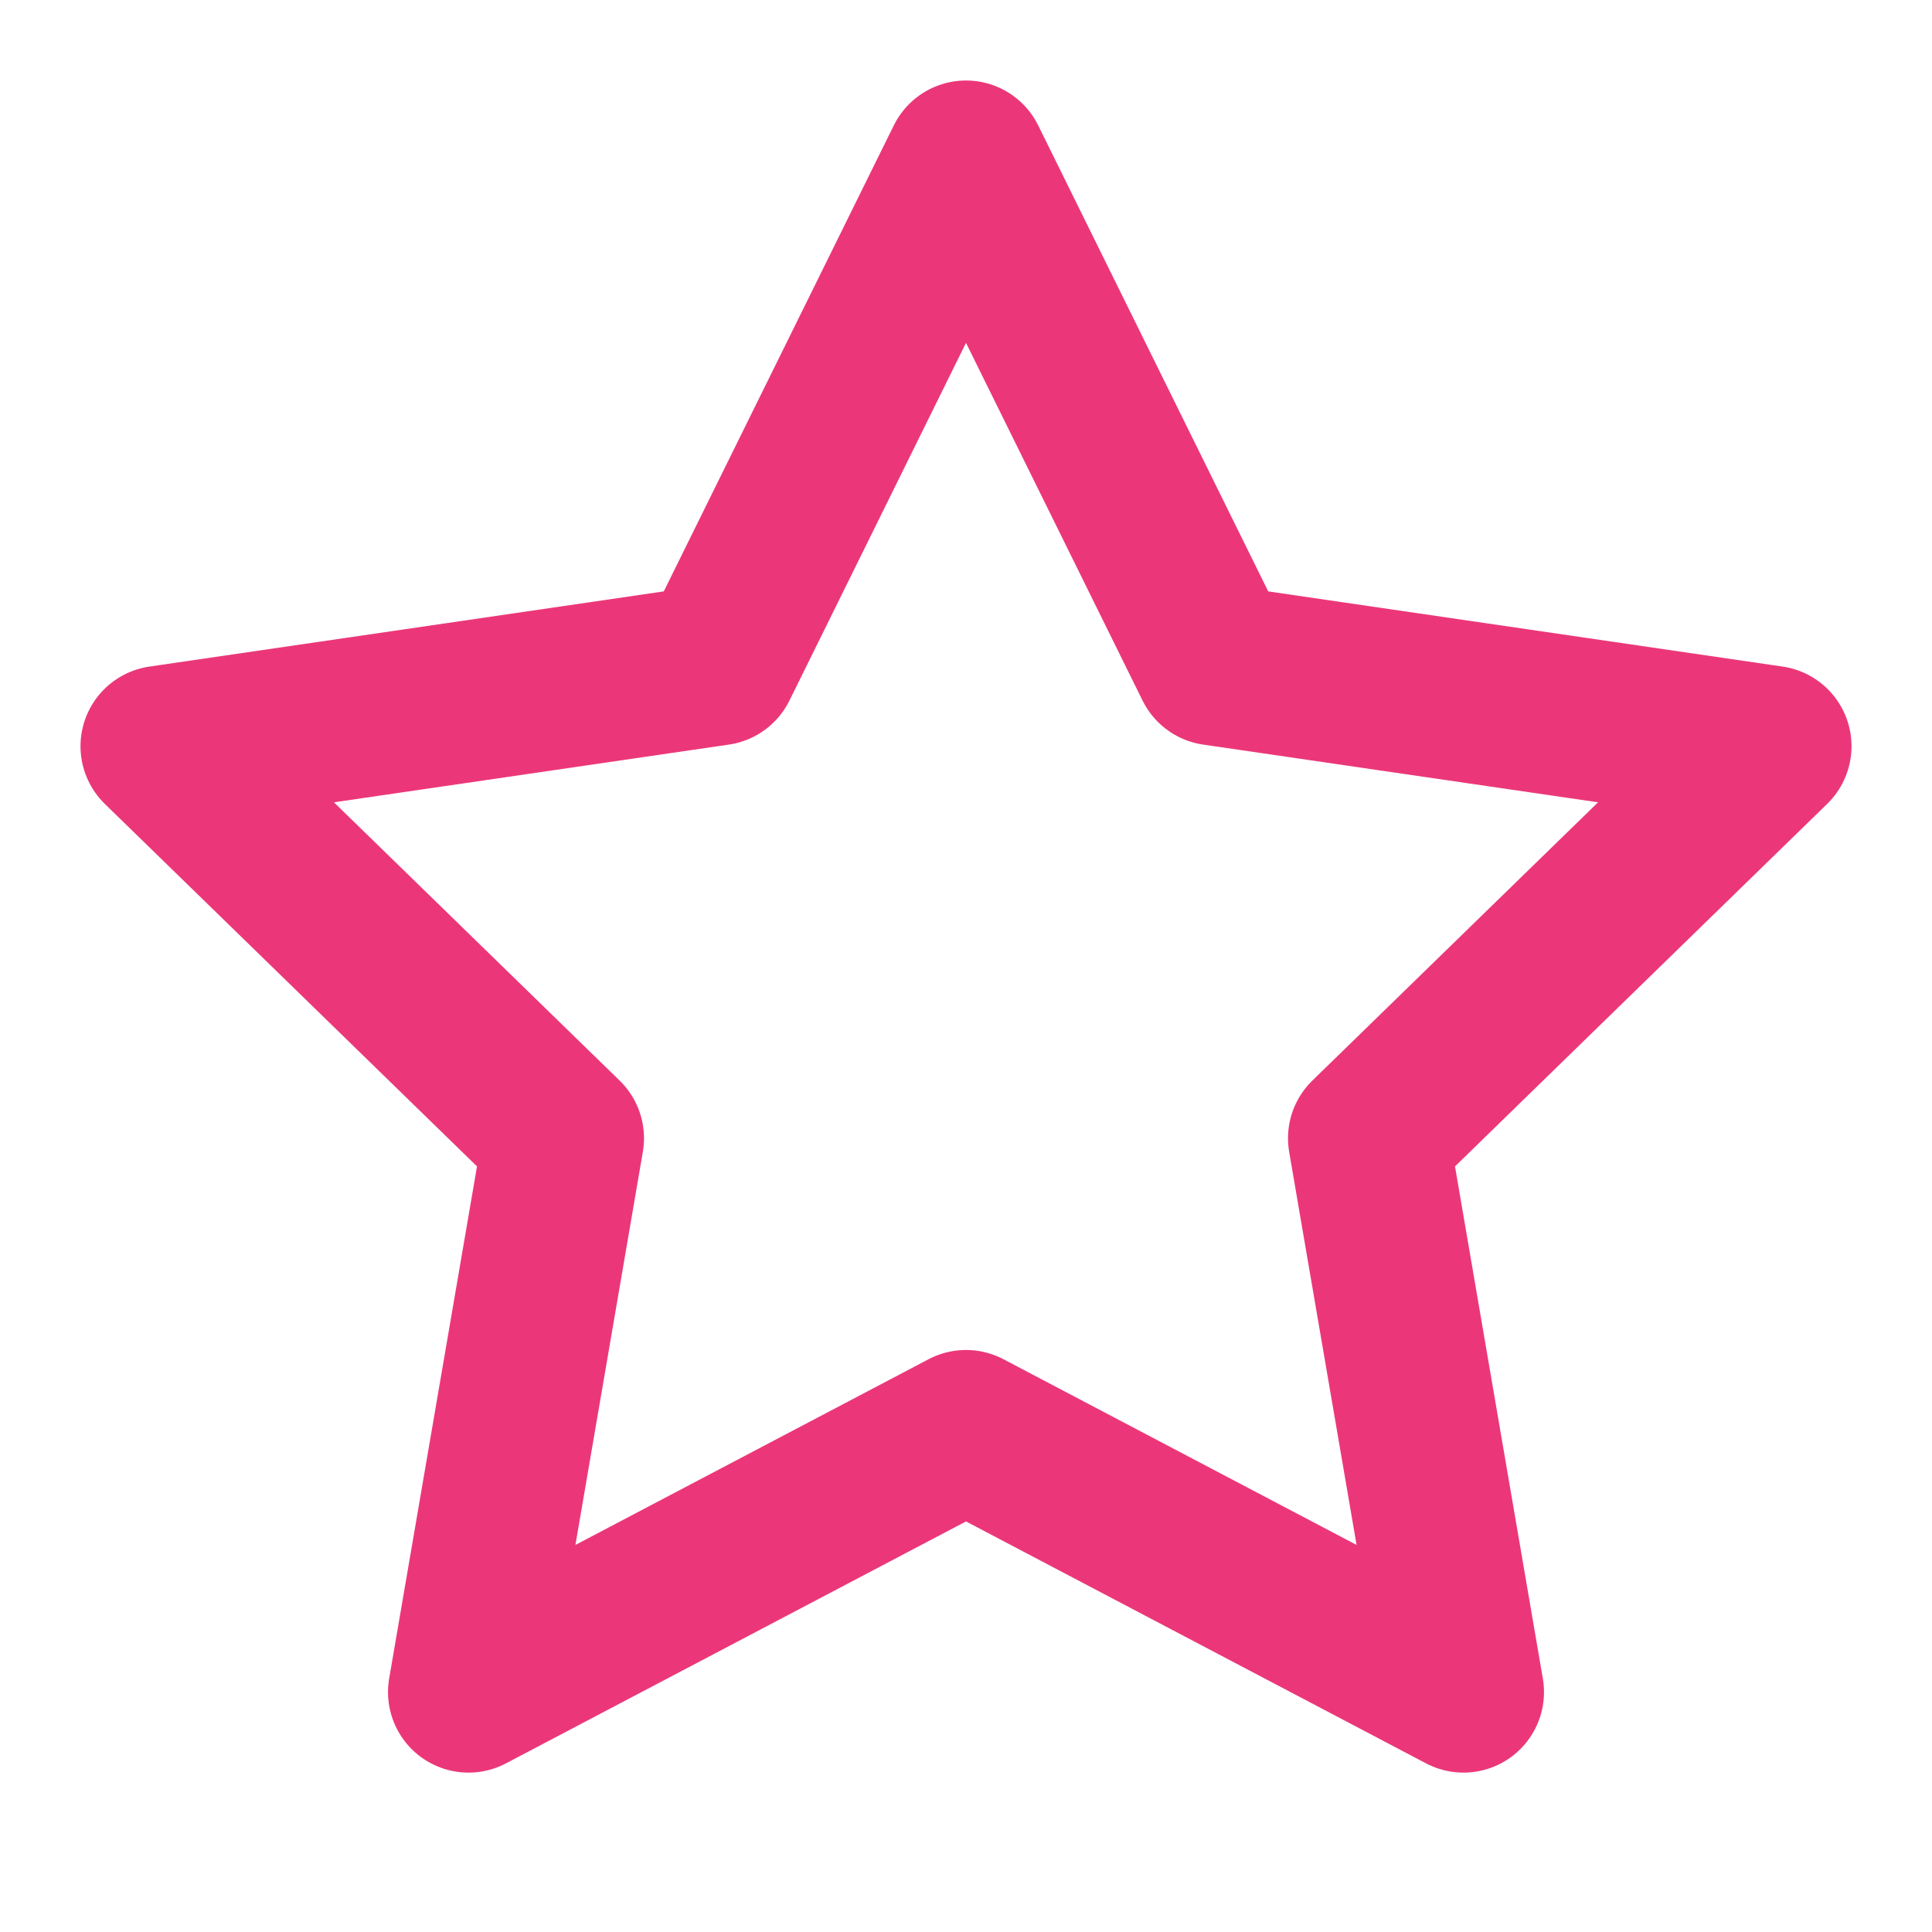
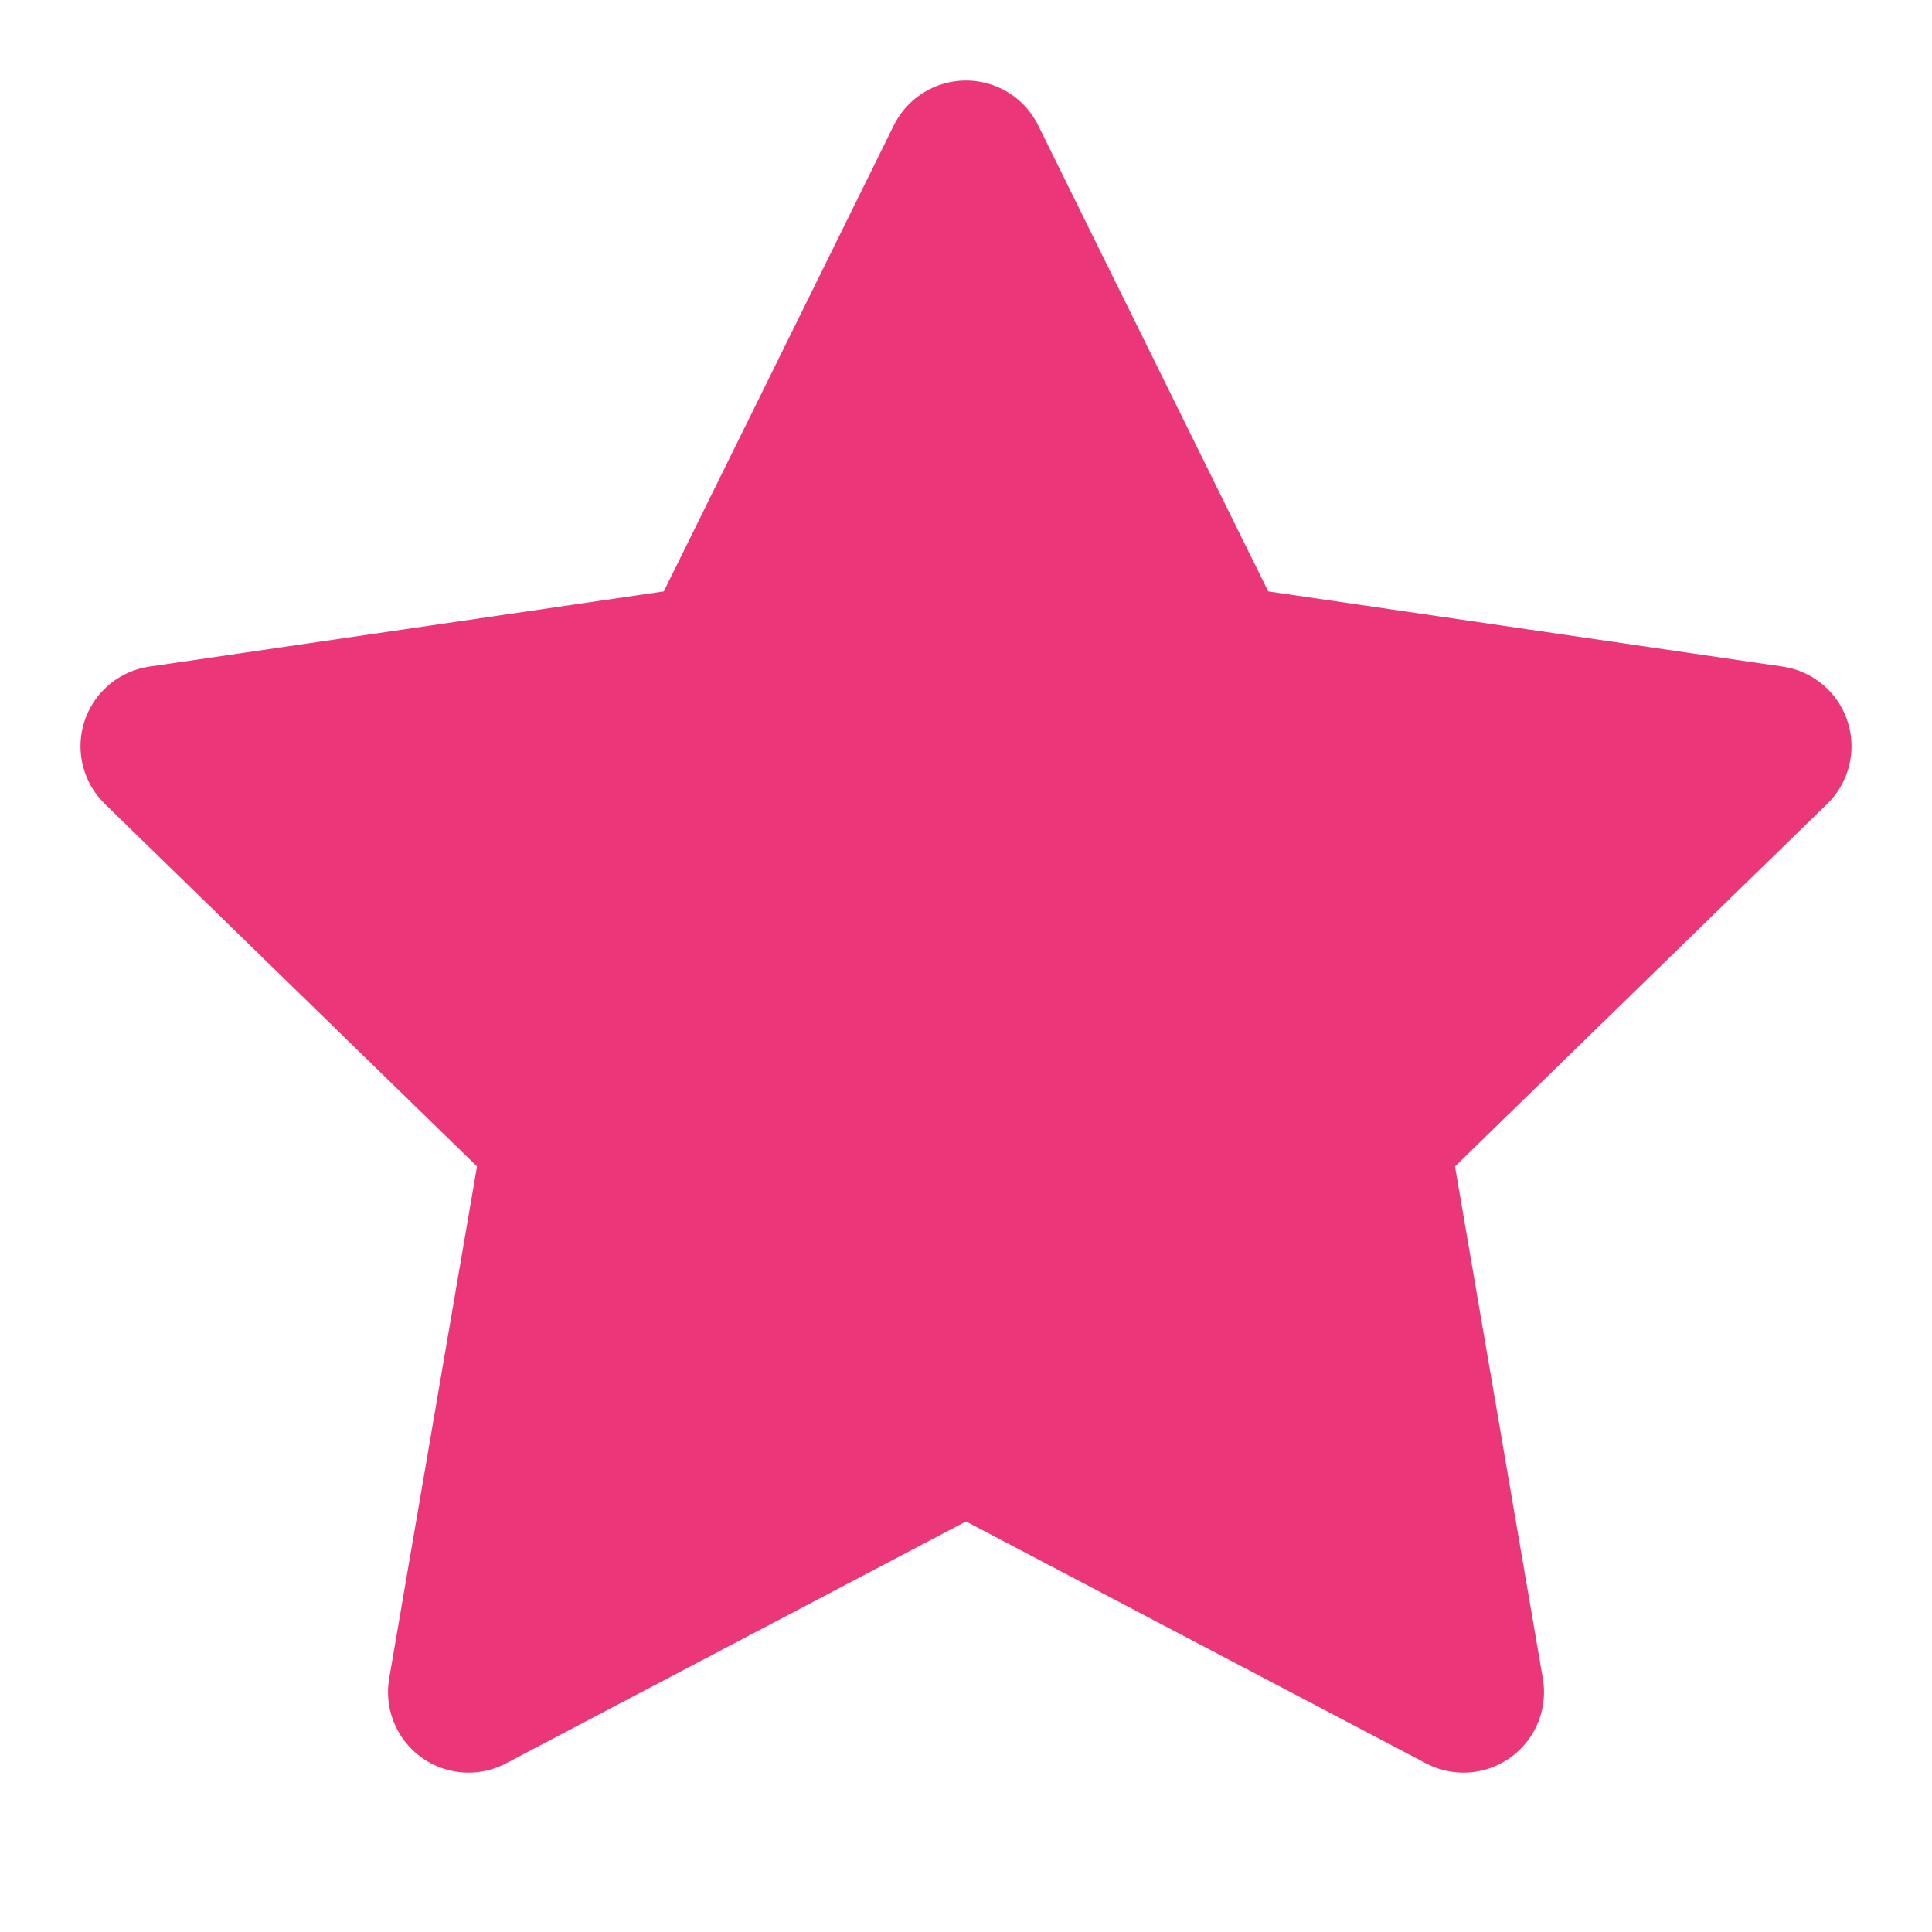
- <svg xmlns="http://www.w3.org/2000/svg" width="24" height="24" viewBox="0 0 24 24" fill="none" stroke="#EB3779" stroke-width="2" stroke-linecap="round" stroke-linejoin="round" class="feather feather-star">
+ <svg xmlns="http://www.w3.org/2000/svg" width="24" height="24" viewBox="0 0 24 24" fill="#EB3779" stroke="#EB3779" stroke-width="2" stroke-linecap="round" stroke-linejoin="round" class="feather feather-star">
  <polygon points="12 2 15.09 8.26 22 9.27 17 14.14 18.18 21.02 12 17.77 5.82 21.02 7 14.14 2 9.27 8.91 8.26 12 2" />
</svg>
